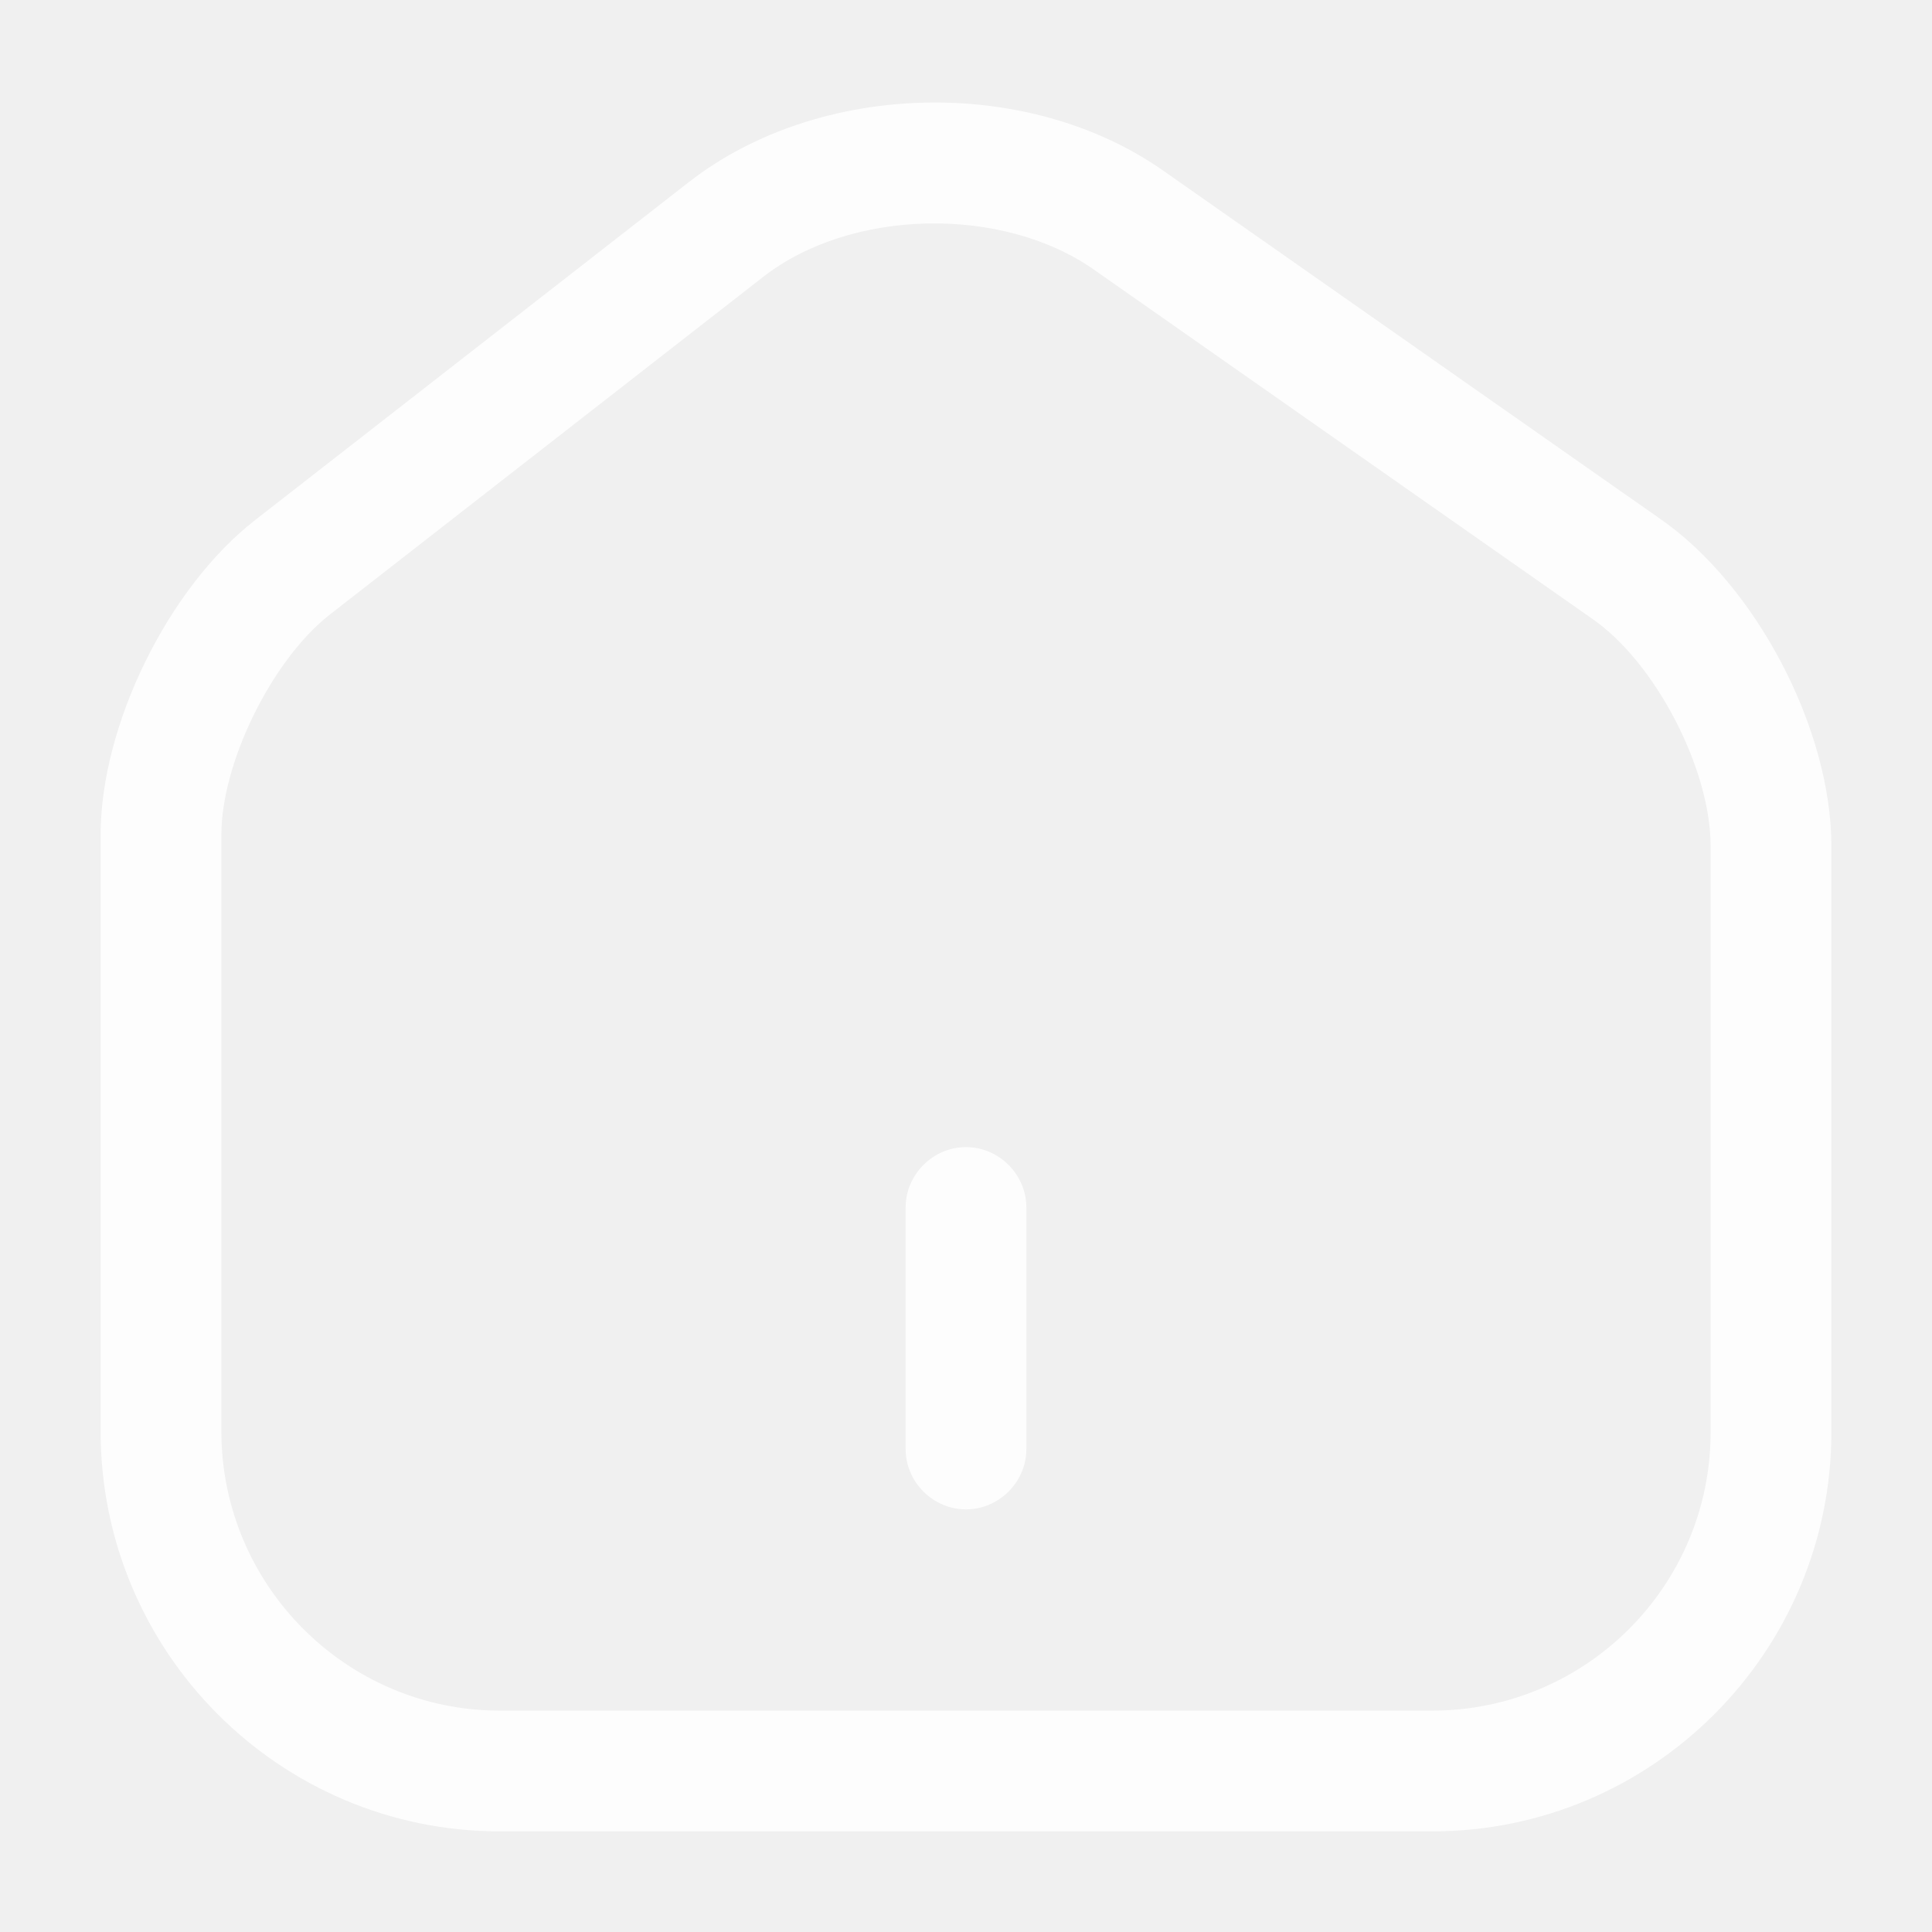
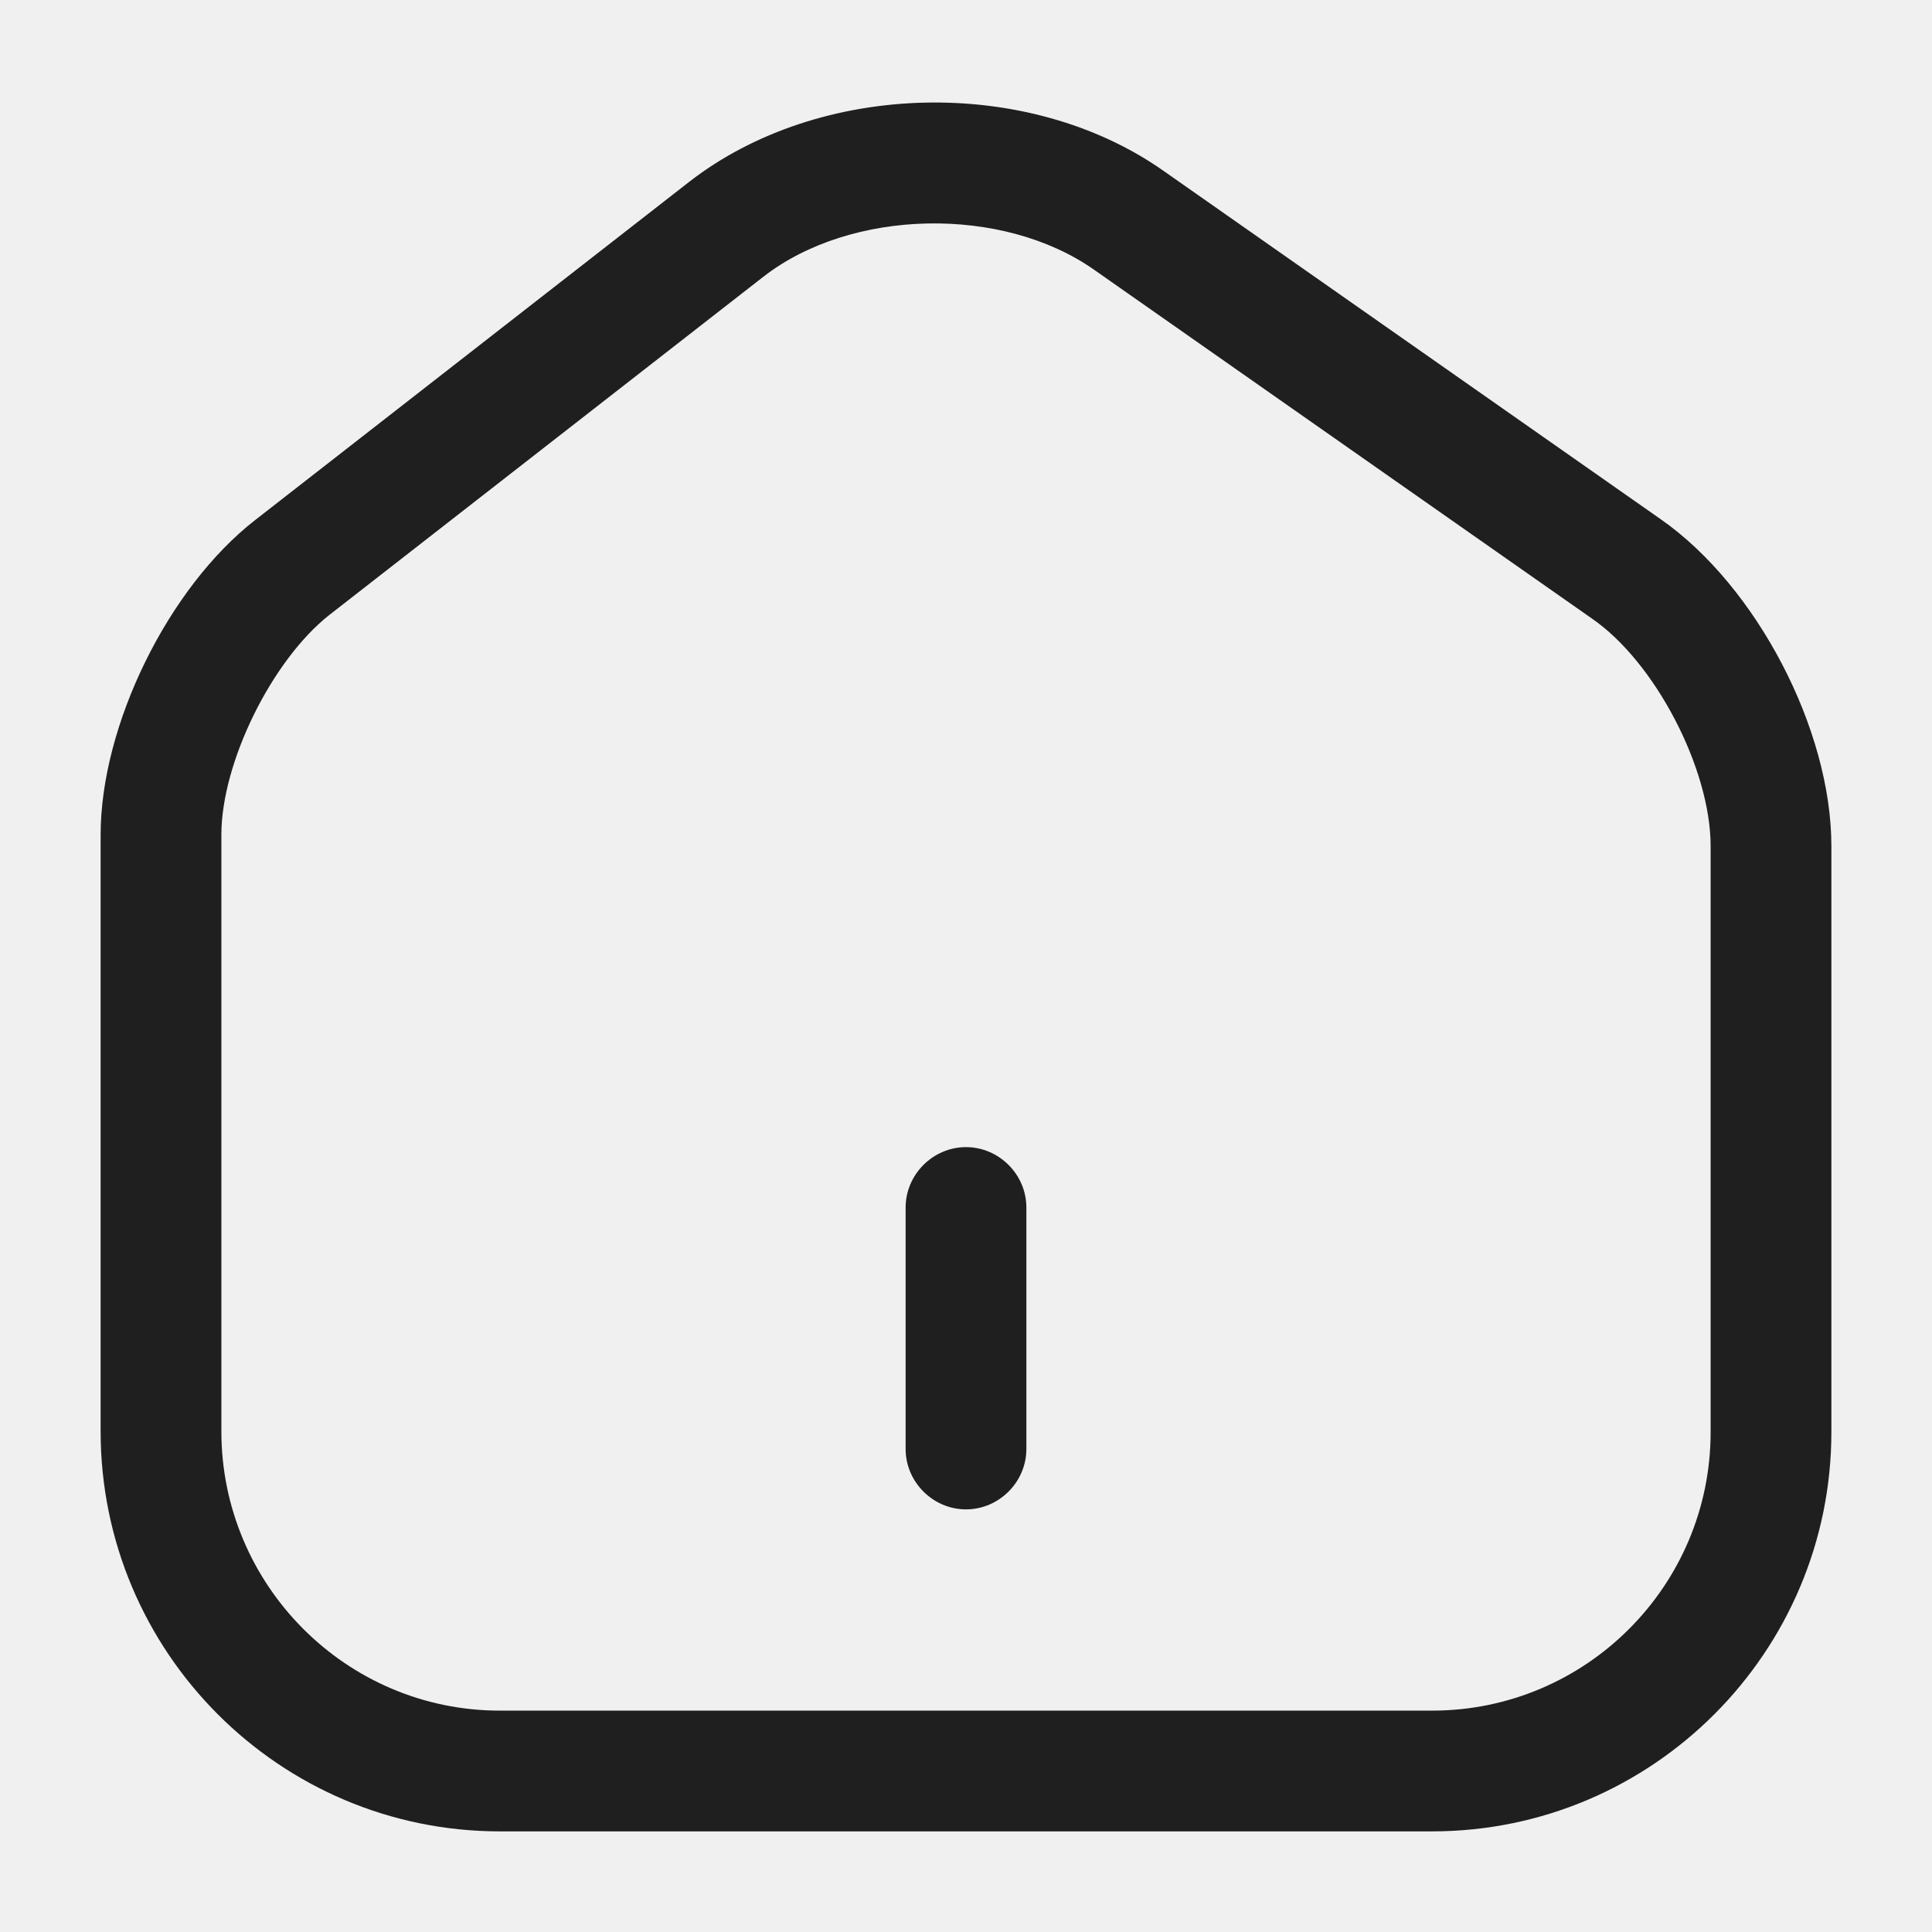
<svg xmlns="http://www.w3.org/2000/svg" viewBox="0 0 24 24" fill="none">
-   <path d="M17.79 22.75H6.21C3.47 22.75 1.25 20.52 1.25 17.78V10.37C1.25 9.01 2.09 7.3 3.17 6.46L8.56 2.26C10.18 1 12.77 0.94 14.45 2.12L20.63 6.45C21.82 7.28 22.75 9.06 22.75 10.51V17.79C22.75 20.52 20.53 22.75 17.79 22.75ZM9.48 3.44L4.09 7.64C3.38 8.2 2.75 9.47 2.75 10.37V17.78C2.75 19.69 4.3 21.25 6.21 21.25H17.79C19.7 21.25 21.25 19.7 21.25 17.79V10.51C21.25 9.55 20.56 8.22 19.77 7.68L13.59 3.35C12.45 2.55 10.57 2.59 9.48 3.44Z" fill="white" fill-opacity="0.87" />
-   <path d="M12 18.75C11.59 18.75 11.25 18.41 11.25 18V15C11.25 14.59 11.59 14.25 12 14.25C12.41 14.25 12.75 14.59 12.75 15V18C12.75 18.41 12.41 18.75 12 18.75Z" fill="white" fill-opacity="0.87" />
+   <path d="M17.79 22.75H6.21C3.47 22.75 1.25 20.52 1.25 17.78V10.37C1.25 9.01 2.09 7.3 3.17 6.46L8.56 2.26C10.18 1 12.77 0.94 14.45 2.12L20.63 6.45C21.82 7.28 22.75 9.06 22.75 10.51V17.79C22.75 20.52 20.53 22.75 17.79 22.75ZM9.48 3.44L4.09 7.64C3.38 8.2 2.75 9.47 2.75 10.37V17.78C2.75 19.69 4.3 21.25 6.21 21.25H17.79C19.7 21.25 21.25 19.7 21.25 17.79V10.51C21.25 9.55 20.56 8.22 19.77 7.68L13.59 3.35C12.45 2.55 10.57 2.59 9.48 3.44Z" fill="currentColor" fill-opacity="0.87" />
+   <path d="M12 18.75C11.59 18.75 11.25 18.41 11.25 18V15C11.25 14.59 11.59 14.25 12 14.25C12.41 14.25 12.75 14.59 12.75 15V18C12.75 18.41 12.41 18.75 12 18.75Z" fill="currentColor" fill-opacity="0.87" />
</svg>
